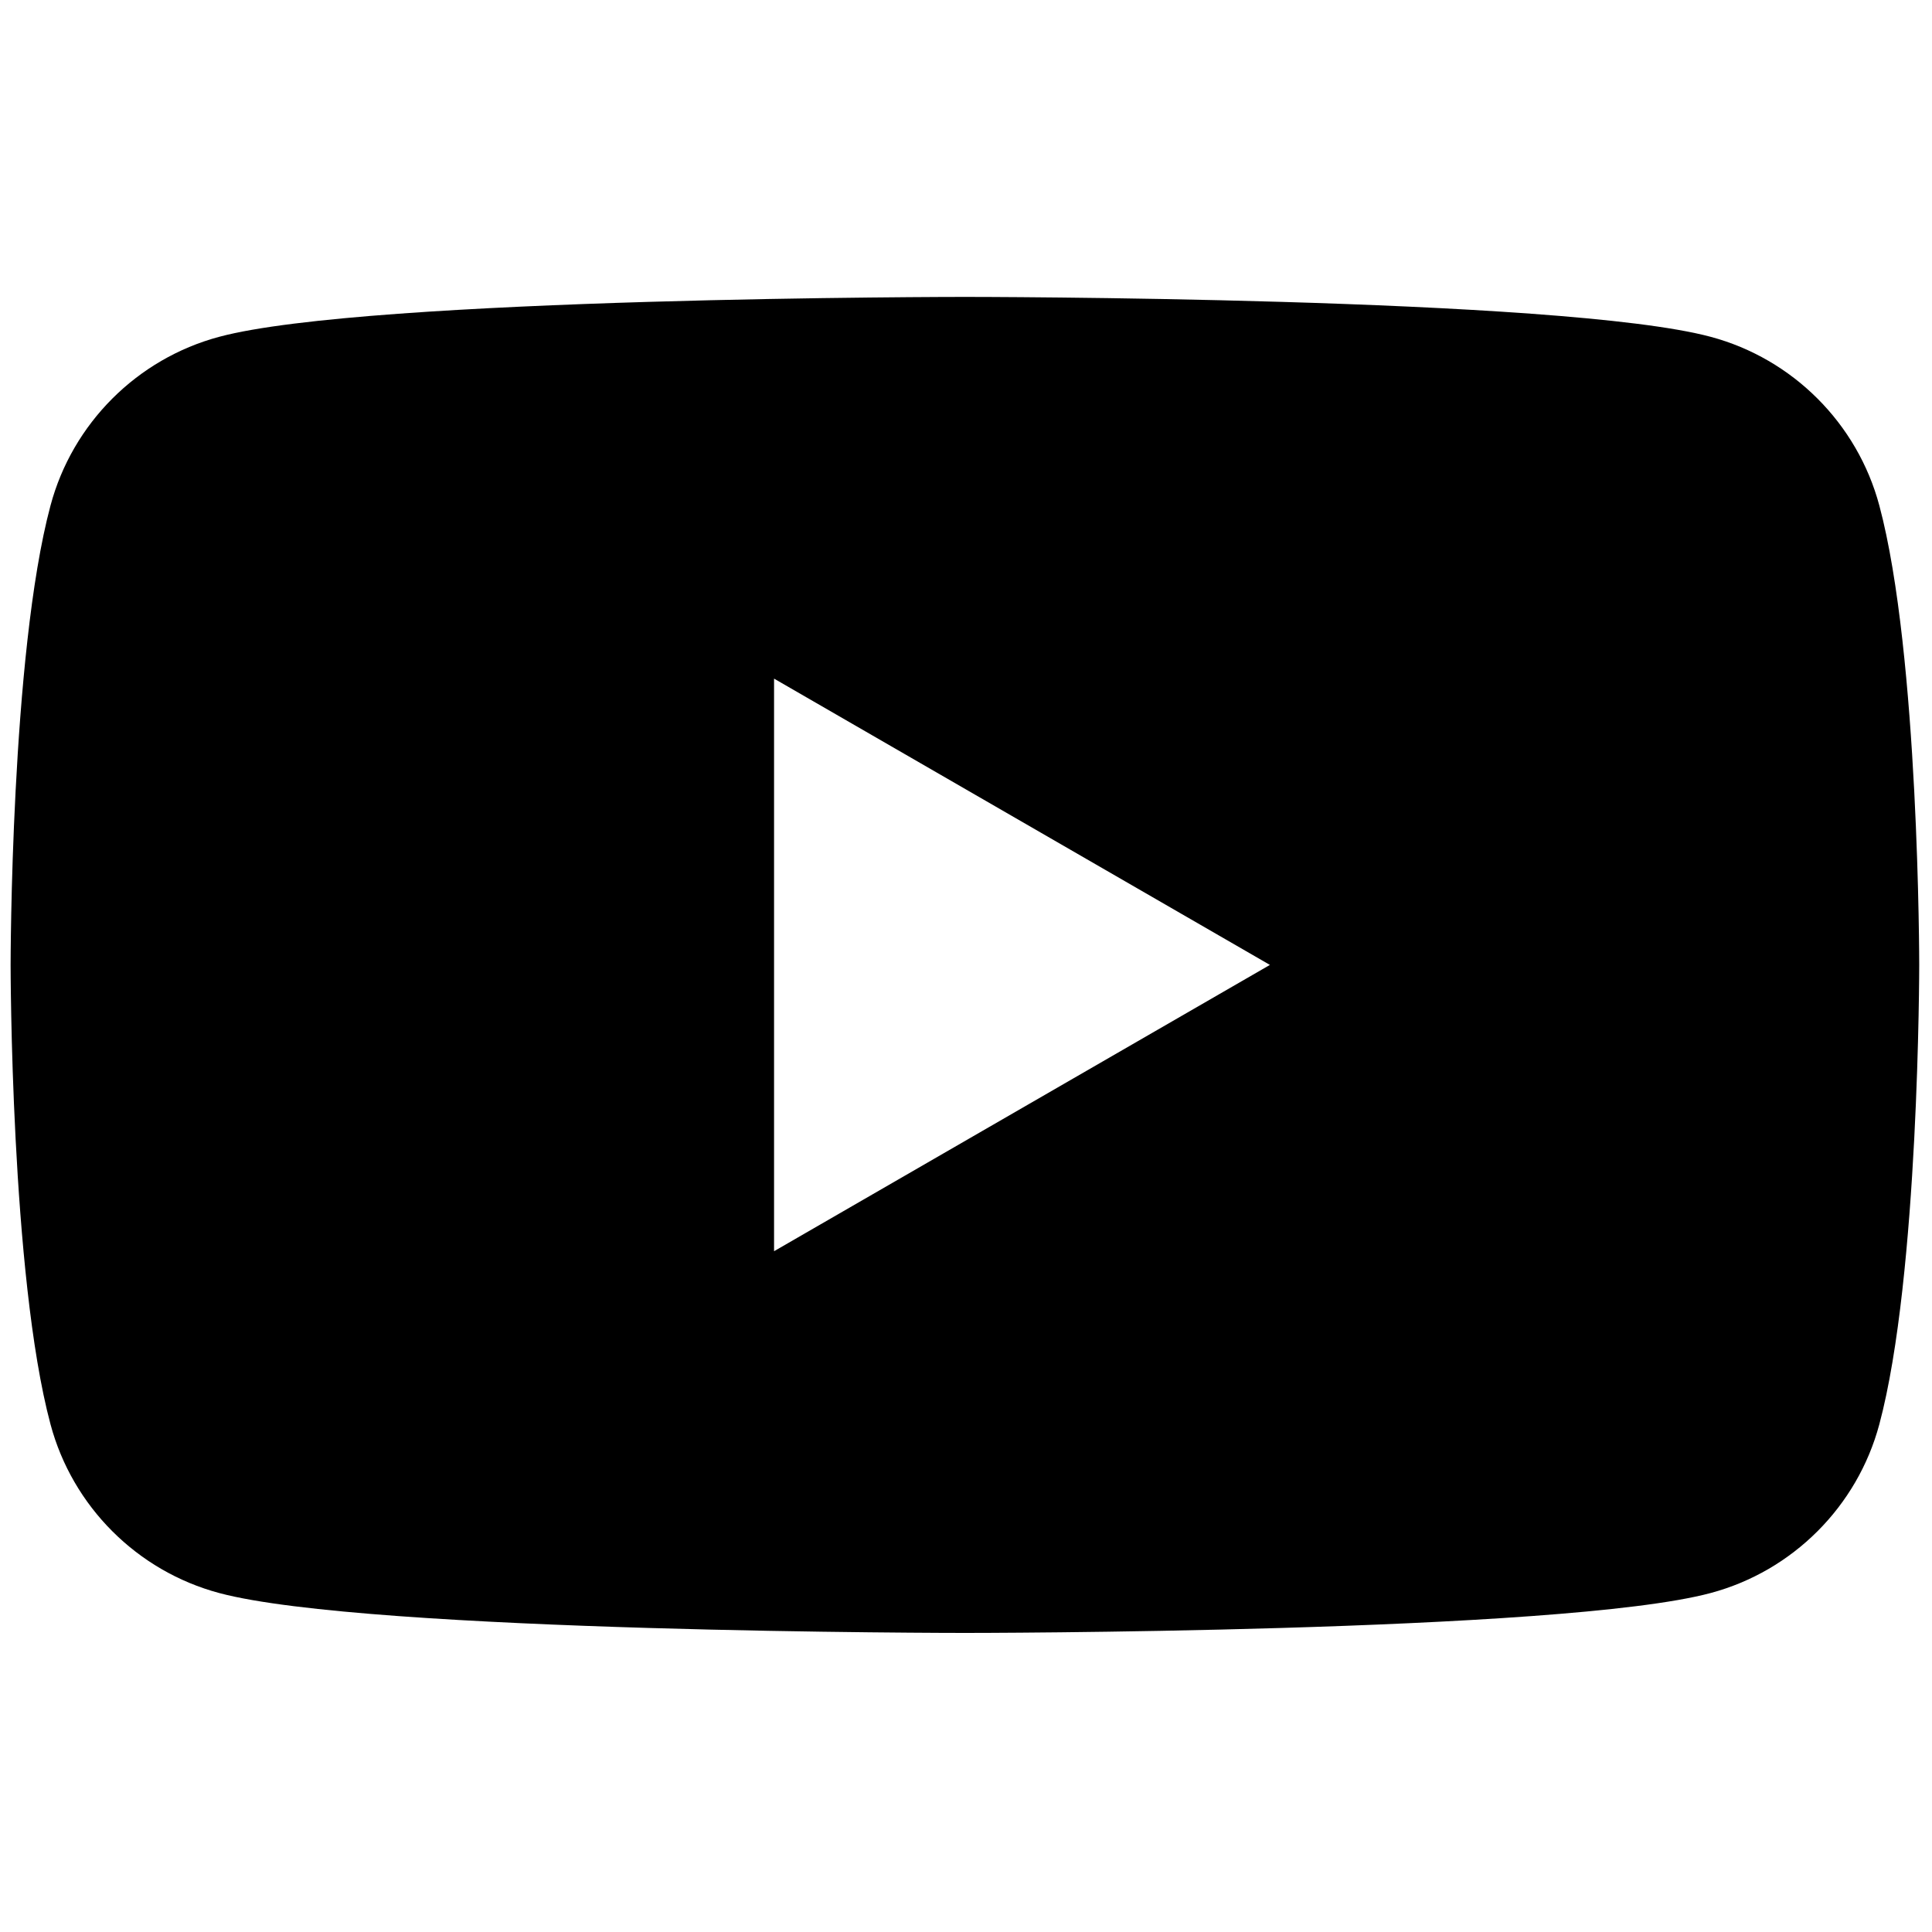
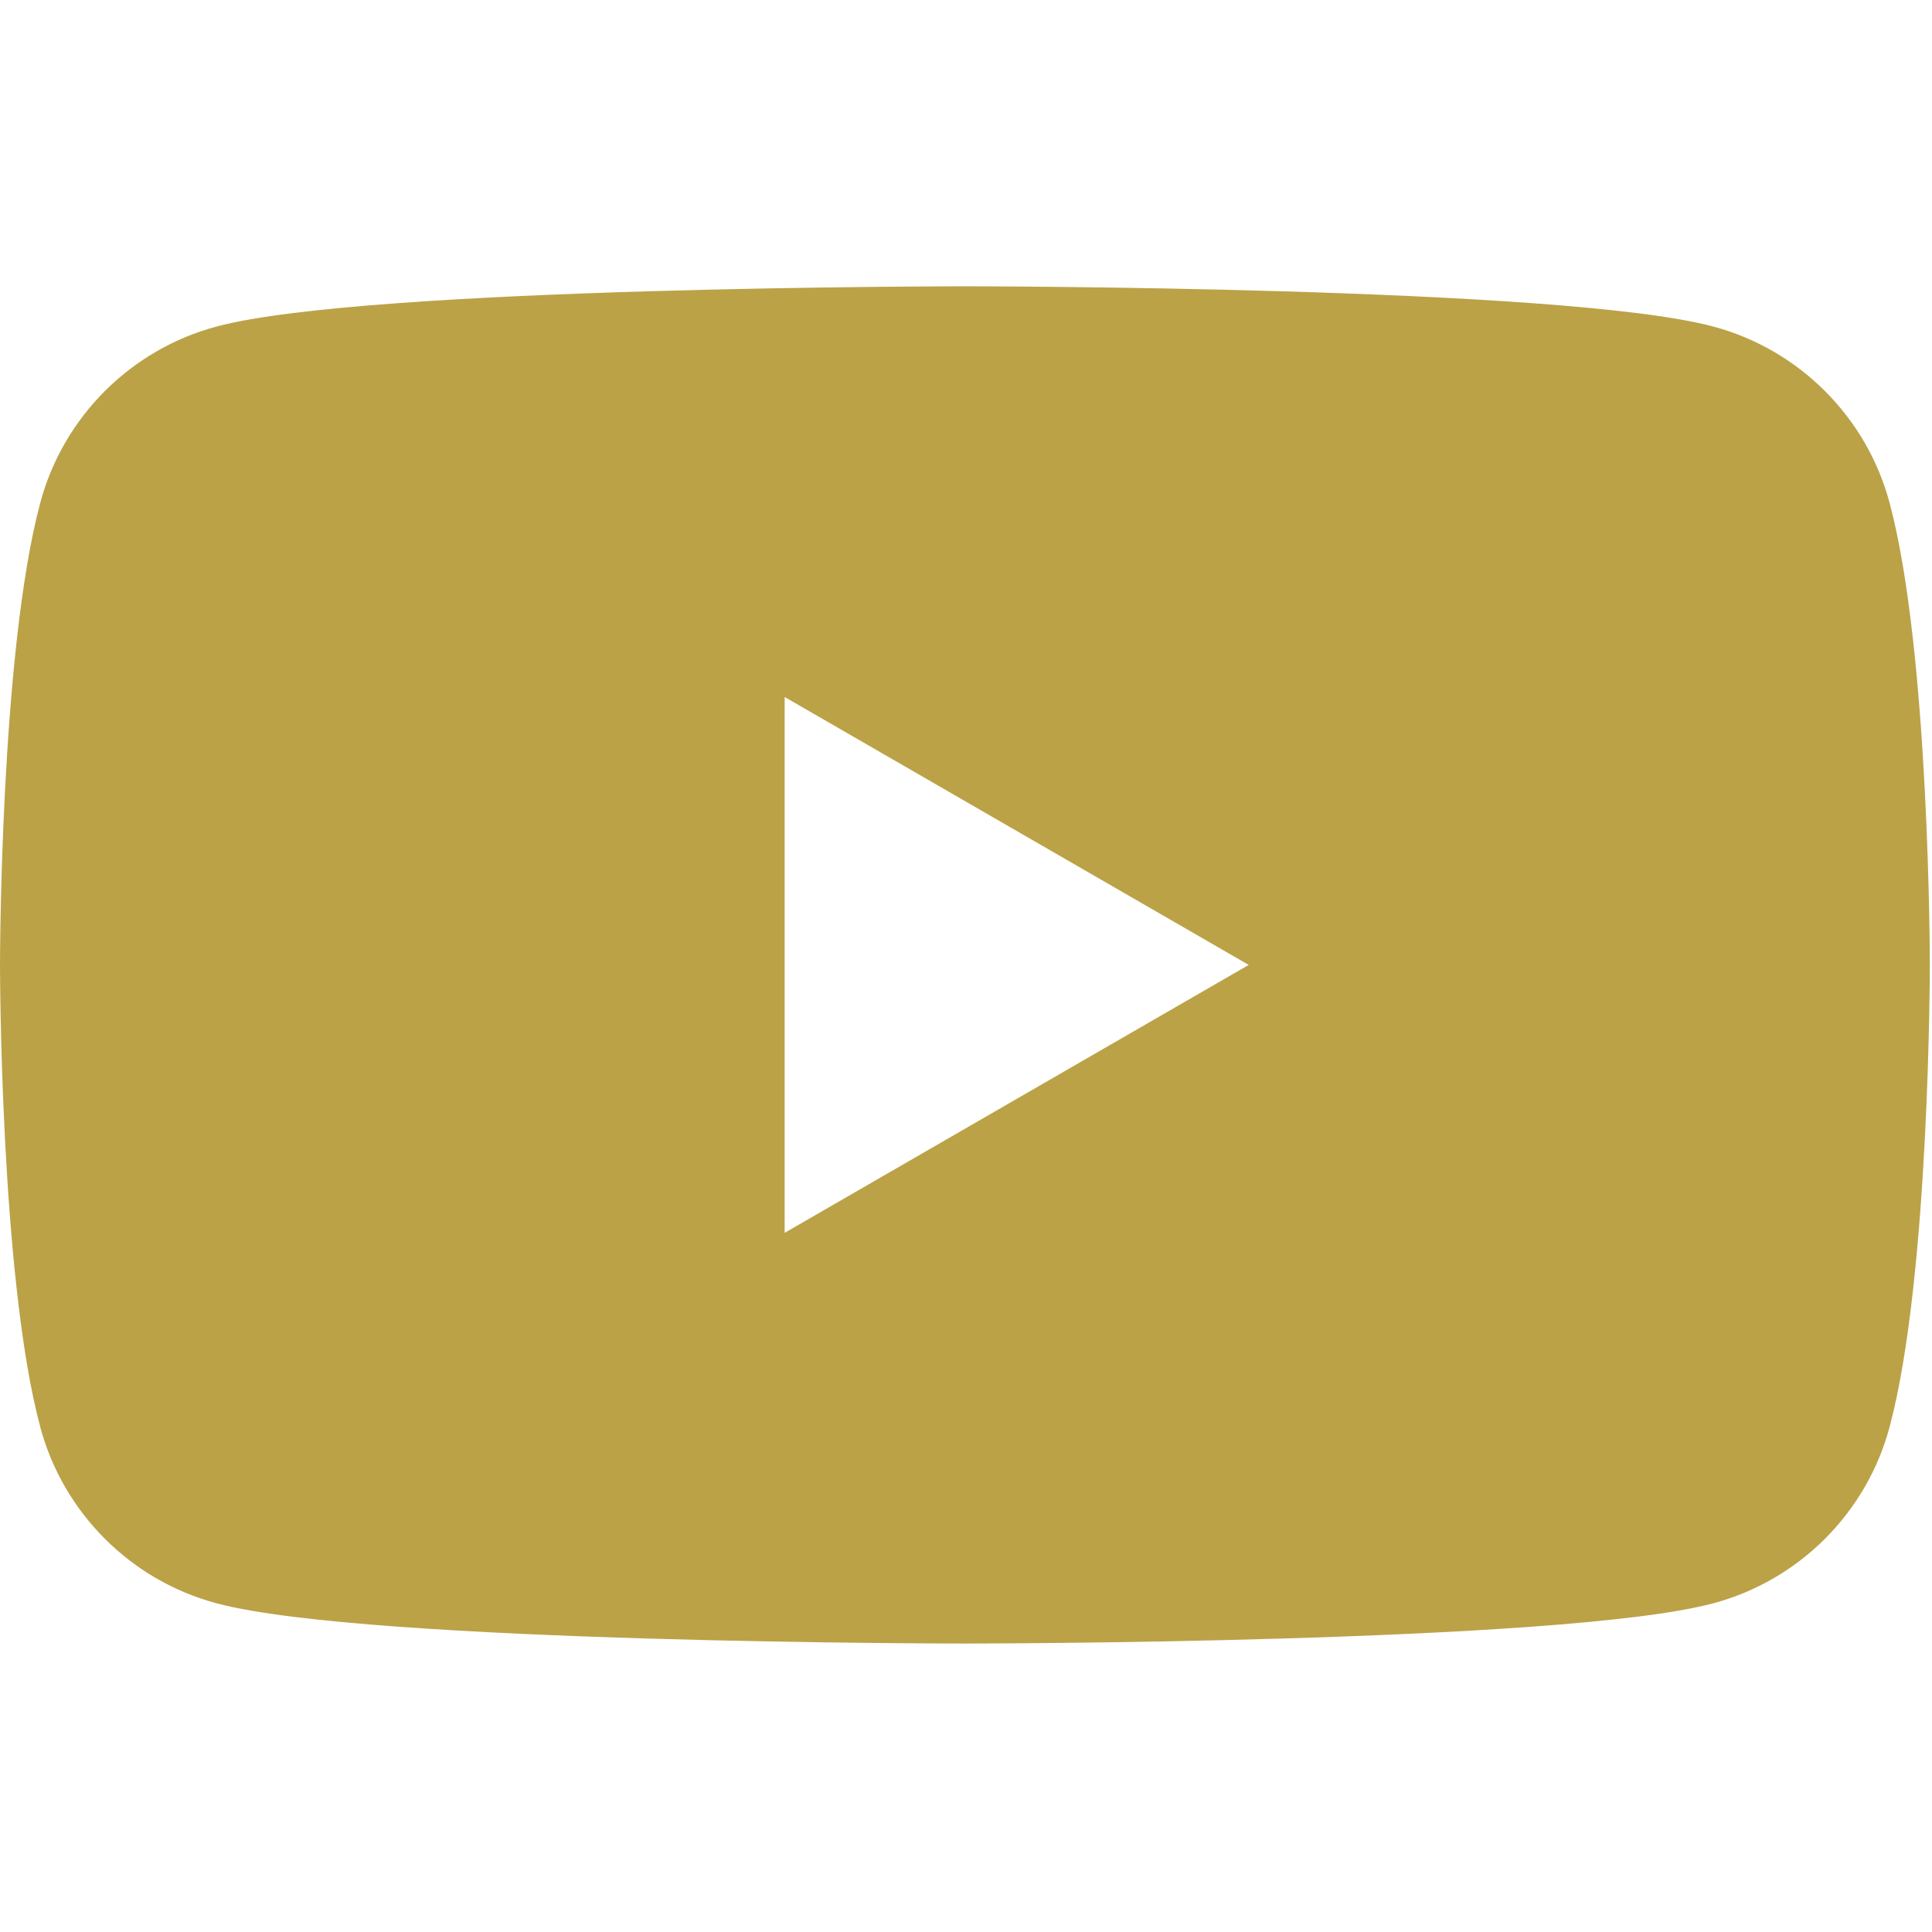
<svg xmlns="http://www.w3.org/2000/svg" version="1.1" width="256" height="256" viewBox="0 0 256 256" xml:space="preserve">
-   <g style="stroke: none; stroke-width: 0; stroke-dasharray: none; stroke-linecap: butt; stroke-linejoin: miter; stroke-miterlimit: 10; fill: none; fill-rule: nonzero; opacity: 1;" transform="translate(1.406593 1.406593) scale(2.81 2.81)">
-     <path d="M 88.119 23.338 c -1.035 -3.872 -4.085 -6.922 -7.957 -7.957 C 73.144 13.5 45 13.5 45 13.5 s -28.144 0 -35.162 1.881 c -3.872 1.035 -6.922 4.085 -7.957 7.957 C 0 30.356 0 45 0 45 s 0 14.644 1.881 21.662 c 1.035 3.872 4.085 6.922 7.957 7.957 C 16.856 76.5 45 76.5 45 76.5 s 28.144 0 35.162 -1.881 c 3.872 -1.035 6.922 -4.085 7.957 -7.957 C 90 59.644 90 45 90 45 S 90 30.356 88.119 23.338 z M 36 58.5 v -27 L 59.382 45 L 36 58.5 z" style="stroke: none; stroke-width: 1; stroke-dasharray: none; stroke-linecap: butt; stroke-linejoin: miter; stroke-miterlimit: 10; fill: rgb(0,0,0); fill-rule: nonzero; opacity: 1;" transform=" matrix(1 0 0 1 0 0) " stroke-linecap="round" />
+   <g style="stroke: none; stroke-width: 0; stroke-dasharray: none; stroke-linecap: butt; stroke-linejoin: miter; stroke-miterlimit: 10; fill: #BBA247; fill-rule: nonzero; opacity: 1;" transform="translate(1.406593 1.406593) scale(2.81 2.81)">
+     <path d="M 88.119 23.338 c -1.035 -3.872 -4.085 -6.922 -7.957 -7.957 C 73.144 13.5 45 13.5 45 13.5 s -28.144 0 -35.162 1.881 c -3.872 1.035 -6.922 4.085 -7.957 7.957 C 0 30.356 0 45 0 45 s 0 14.644 1.881 21.662 c 1.035 3.872 4.085 6.922 7.957 7.957 C 16.856 76.5 45 76.5 45 76.5 s 28.144 0 35.162 -1.881 c 3.872 -1.035 6.922 -4.085 7.957 -7.957 C 90 59.644 90 45 90 45 S 90 30.356 88.119 23.338 z M 36 58.5 v -27 L 59.382 45 L 36 58.5 z" style="stroke: #BBA247; stroke-width: 1; stroke-dasharray: none; stroke-linecap: butt; stroke-linejoin: miter; stroke-miterlimit: 10; fill: #BBA247; fill-rule: nonzero; opacity: 1;" transform=" matrix(1 0 0 1 0 0) " stroke-linecap="round" />
  </g>
</svg>
